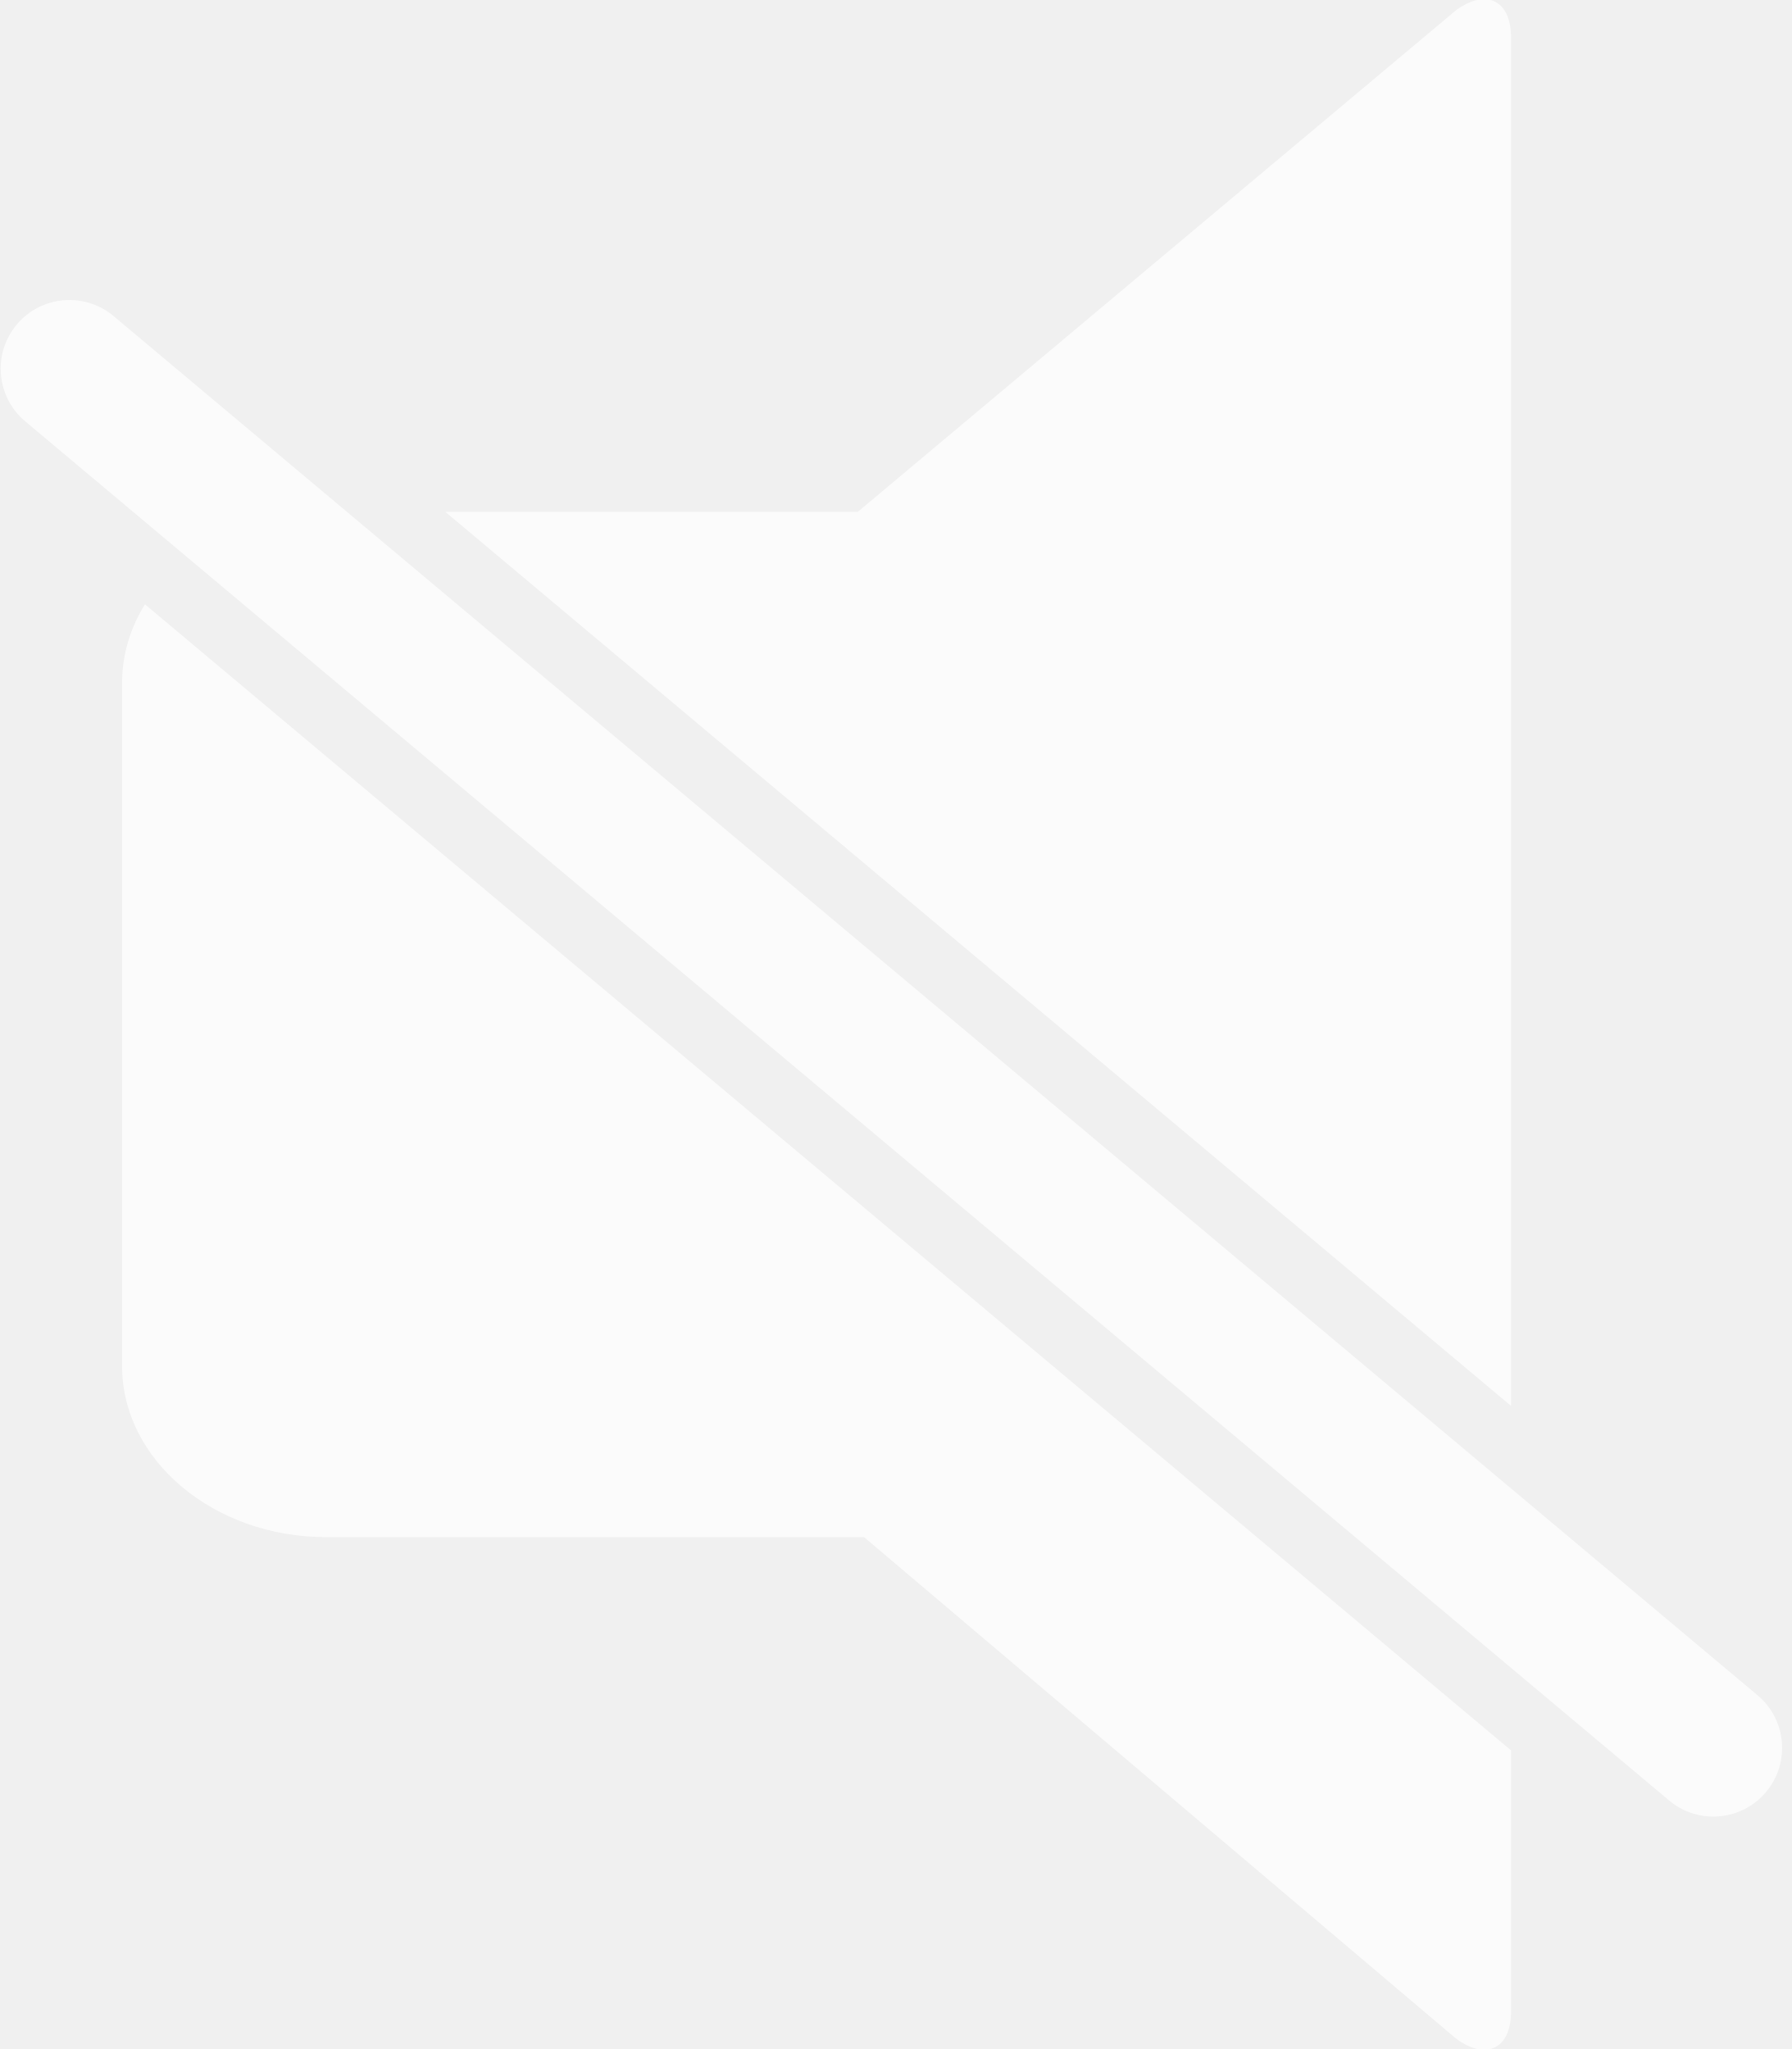
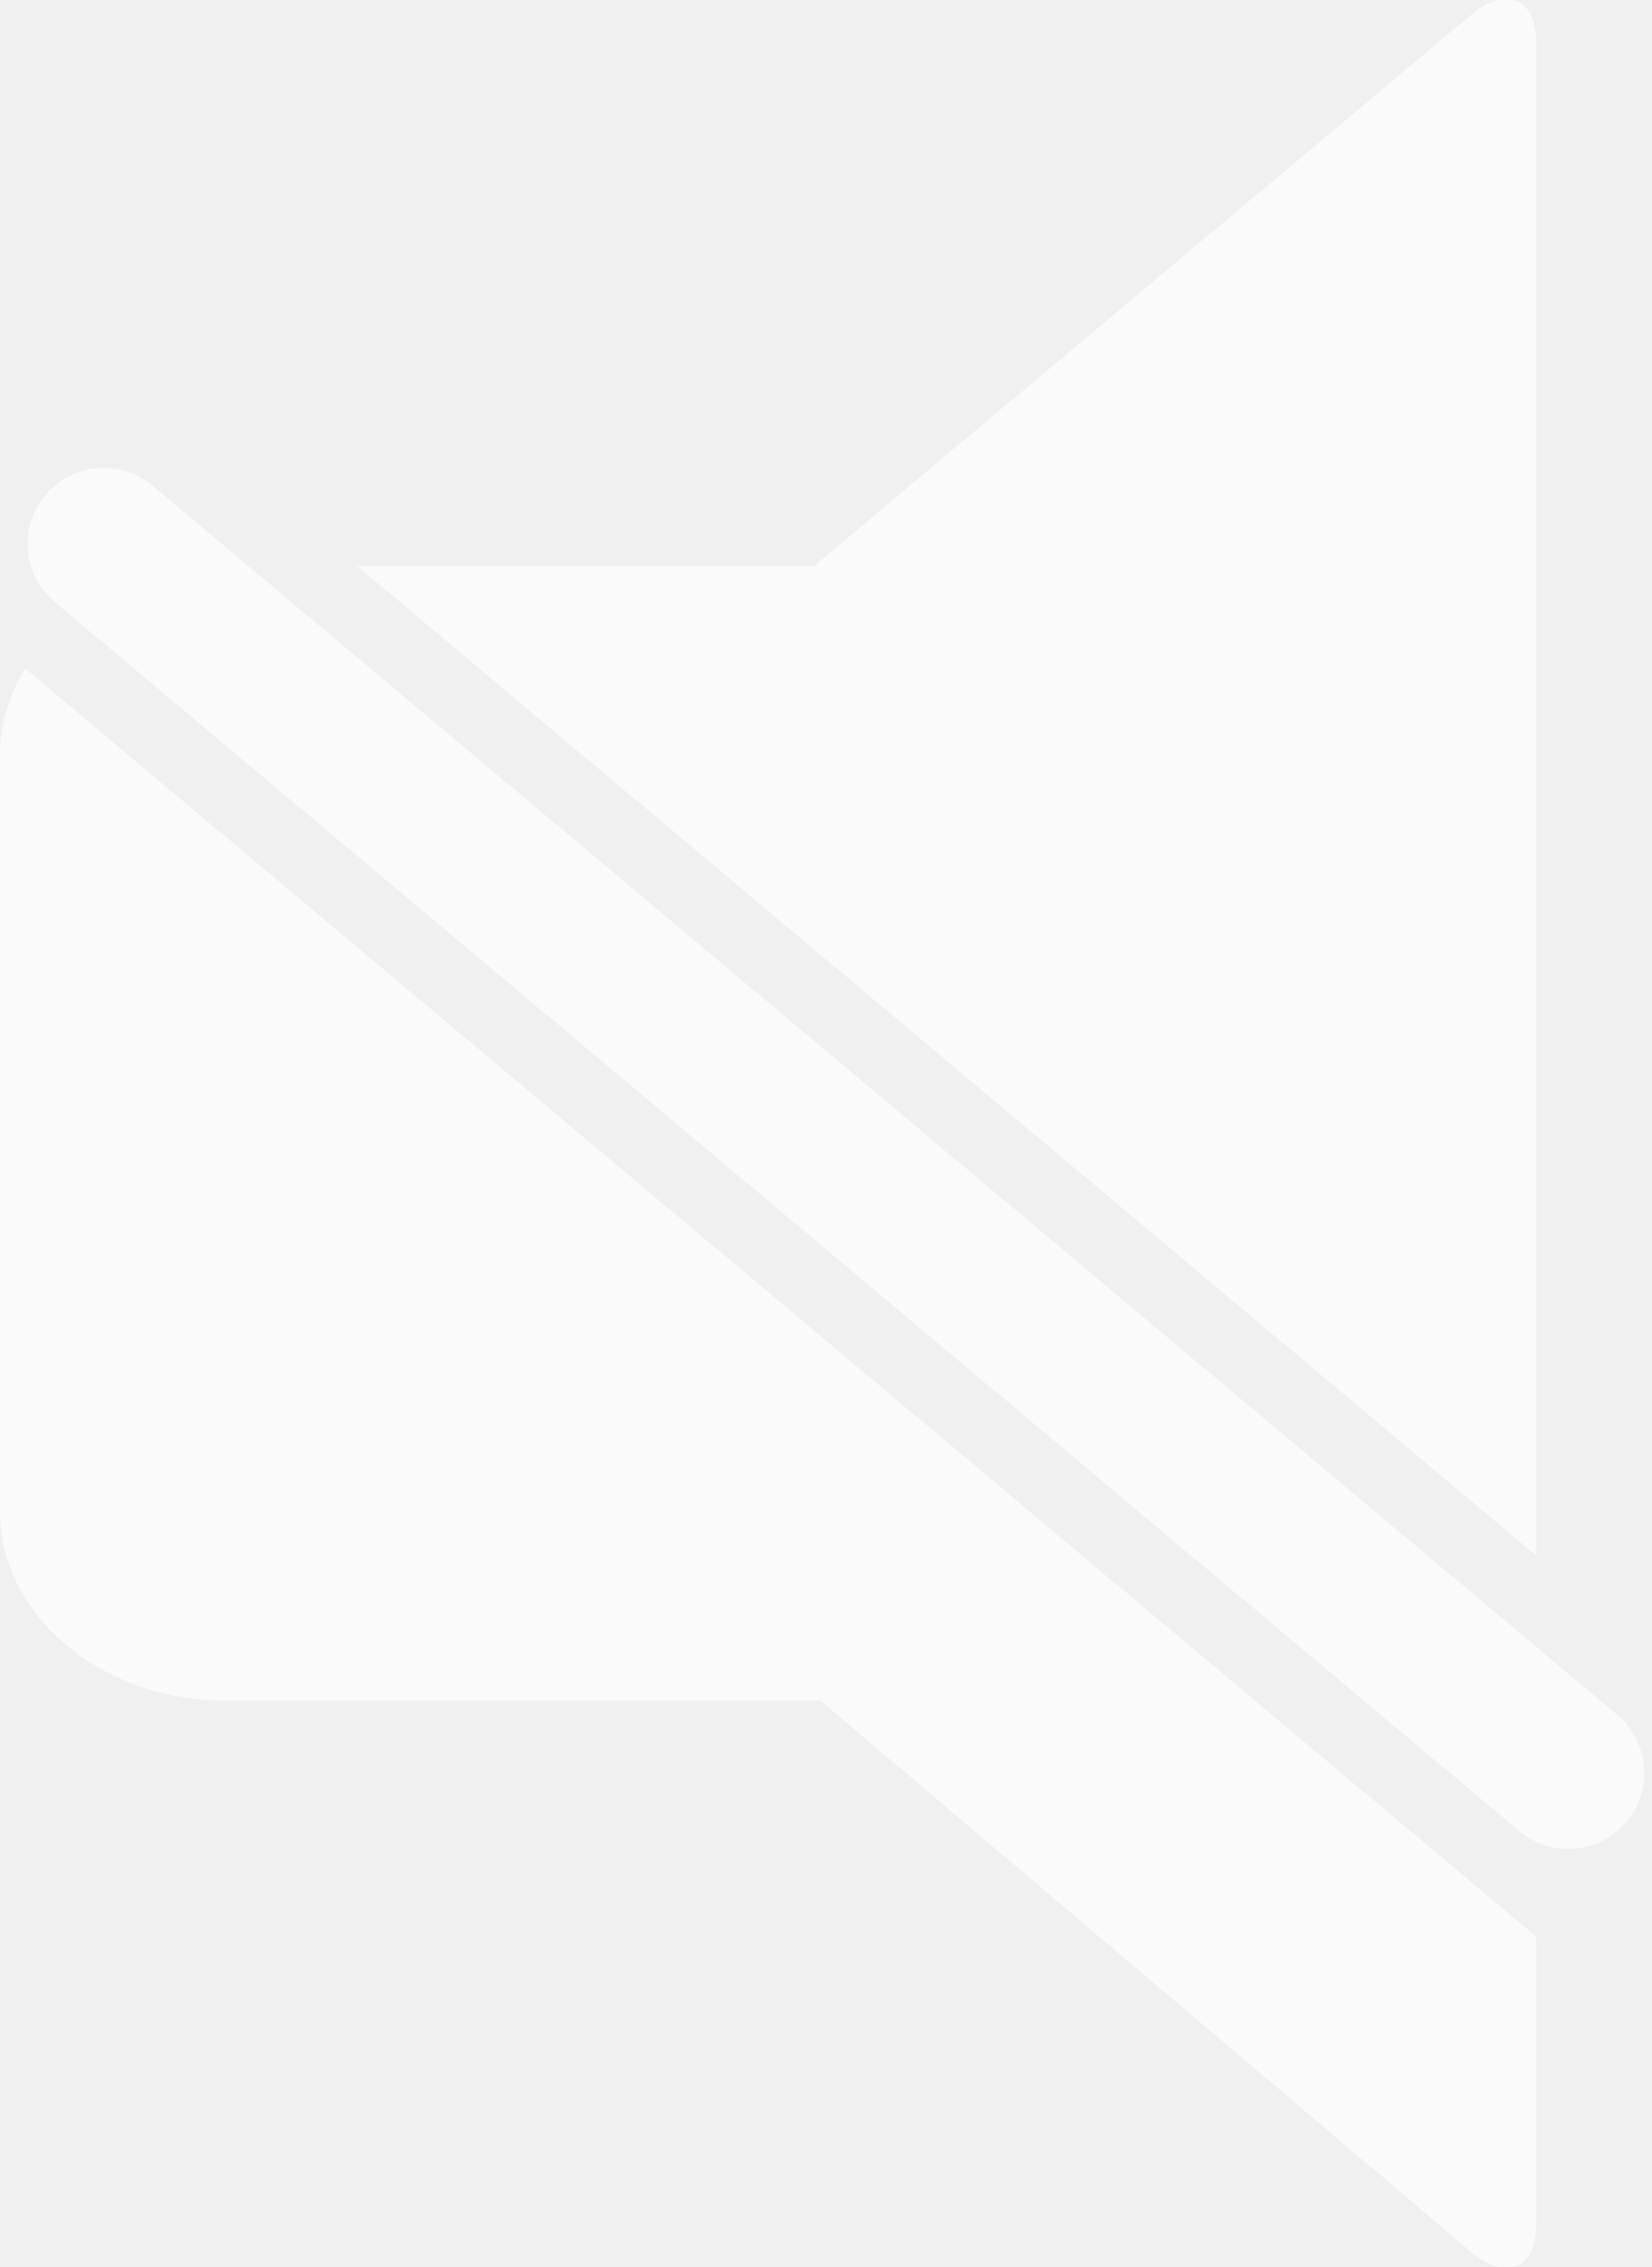
- <svg xmlns="http://www.w3.org/2000/svg" xmlns:xlink="http://www.w3.org/1999/xlink" width="132px" height="151px" viewBox="0 0 132 151" version="1.1">
+ <svg xmlns="http://www.w3.org/2000/svg" xmlns:xlink="http://www.w3.org/1999/xlink" width="110px" height="151px" viewBox="0 0 110 151" version="1.1">
  <defs>
-     <path d="M111.334,128.998 L111.334,148.215 C111.334,150.985 109.505,151.879 107.266,150.217 L63.664,113.274 L24.018,113.274 C15.758,113.274 9,107.607 9,100.681 L9,50.312 C9,48.235 9.608,46.272 10.681,44.54 L111.334,128.998 Z M111.334,103.604 L32.816,37.72 L63.209,37.72 L107.266,0.771 C109.505,-0.879 111.334,0.015 111.334,2.786 L111.334,103.604 Z M1.238,23.92 C3.035,21.779 6.226,21.499 8.367,23.296 L129.494,124.933 C131.635,126.729 131.914,129.921 130.117,132.062 C128.321,134.203 125.129,134.482 122.988,132.686 L1.862,31.049 C-0.279,29.252 -0.558,26.061 1.238,23.92 Z" id="path-1" />
+     <path d="M102.334,128.998 L102.334,148.215 C102.334,150.985 100.505,151.879 98.266,150.217 L54.664,113.274 L15.018,113.274 C6.758,113.274 -4.54747351e-13,107.607 -4.54747351e-13,100.681 L-4.54747351e-13,50.312 C-4.54747351e-13,48.235 0.608,46.272 1.681,44.54 L102.334,128.998 Z M102.334,103.604 L23.816,37.72 L54.209,37.72 L98.266,0.771 C100.505,-0.879 102.334,0.015 102.334,2.786 L102.334,103.604 Z M3.029,32.974 C4.825,30.833 8.017,30.554 10.158,32.351 L107.72,114.214 C109.861,116.011 110.14,119.203 108.343,121.343 C106.547,123.484 103.355,123.764 101.214,121.967 L3.653,40.103 C1.512,38.307 1.233,35.115 3.029,32.974 Z" id="path-1" />
  </defs>
  <g id="Page-1" stroke="none" stroke-width="1" fill="none" fill-rule="evenodd">
    <g id="speaker-off" fill="#FFFFFF">
      <use fill-opacity="0.35" xlink:href="#path-1" />
      <use fill-opacity="0.6" style="mix-blend-mode: overlay;" xlink:href="#path-1" />
    </g>
  </g>
</svg>
